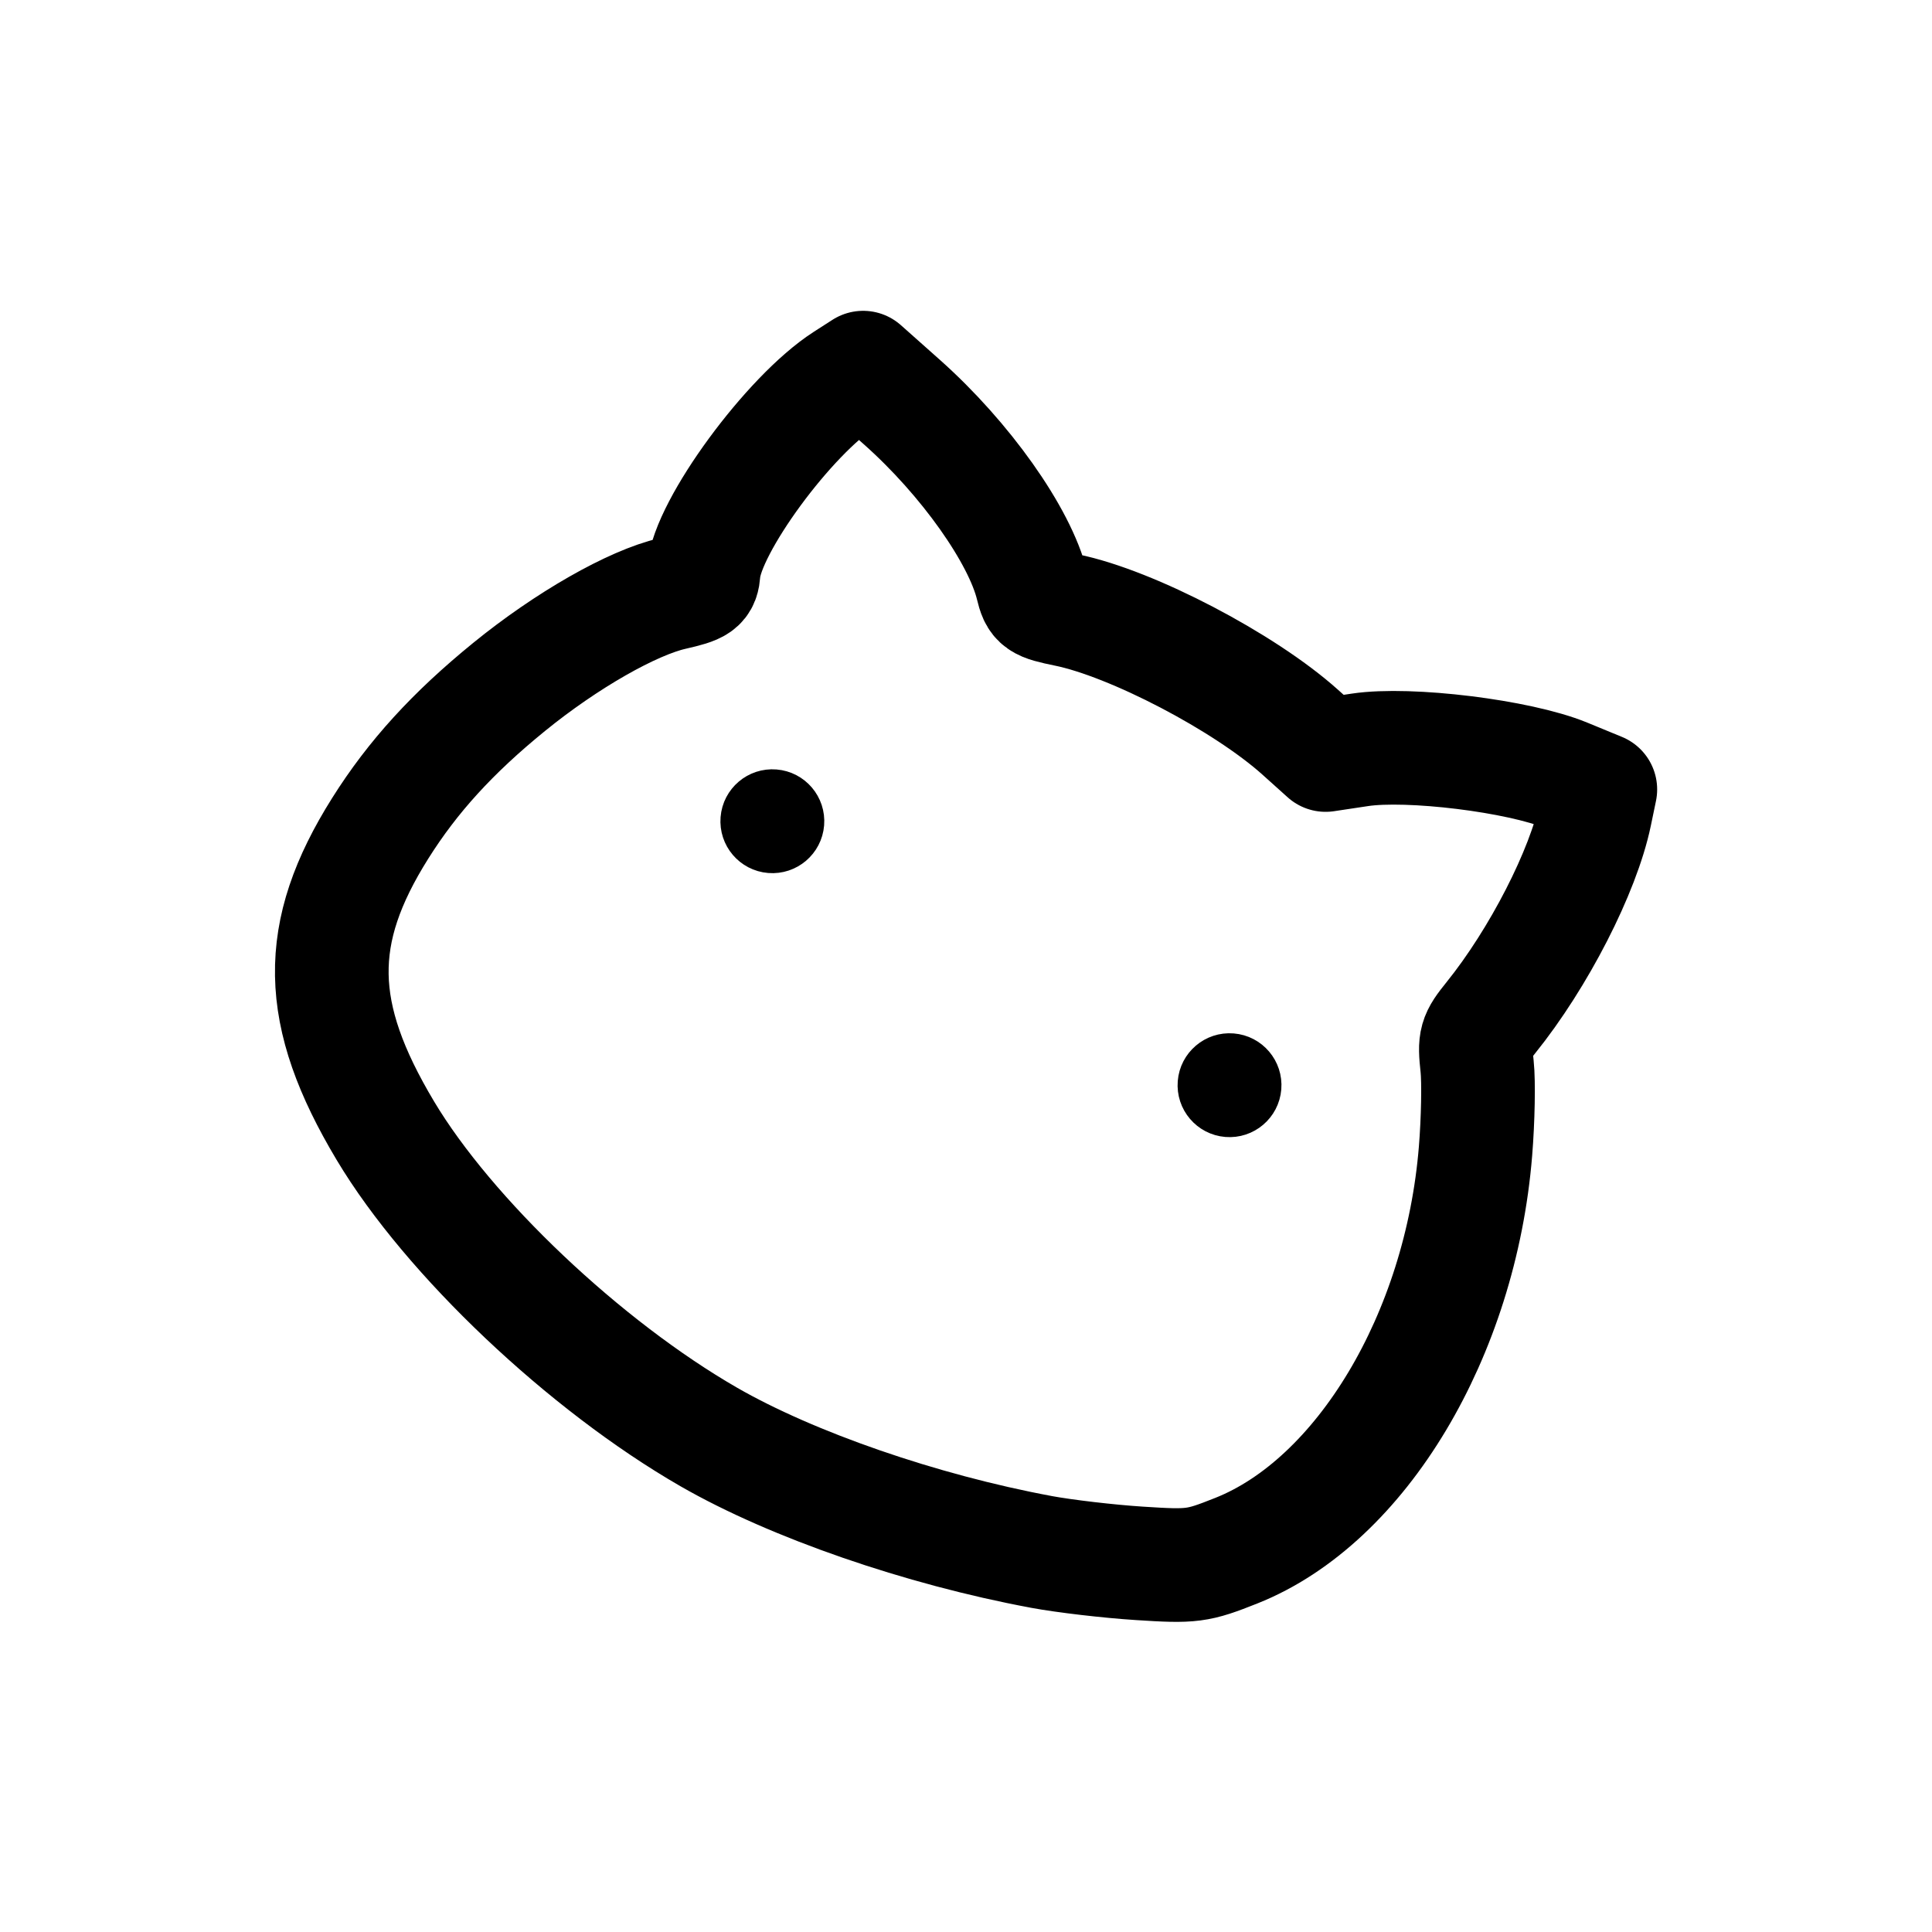
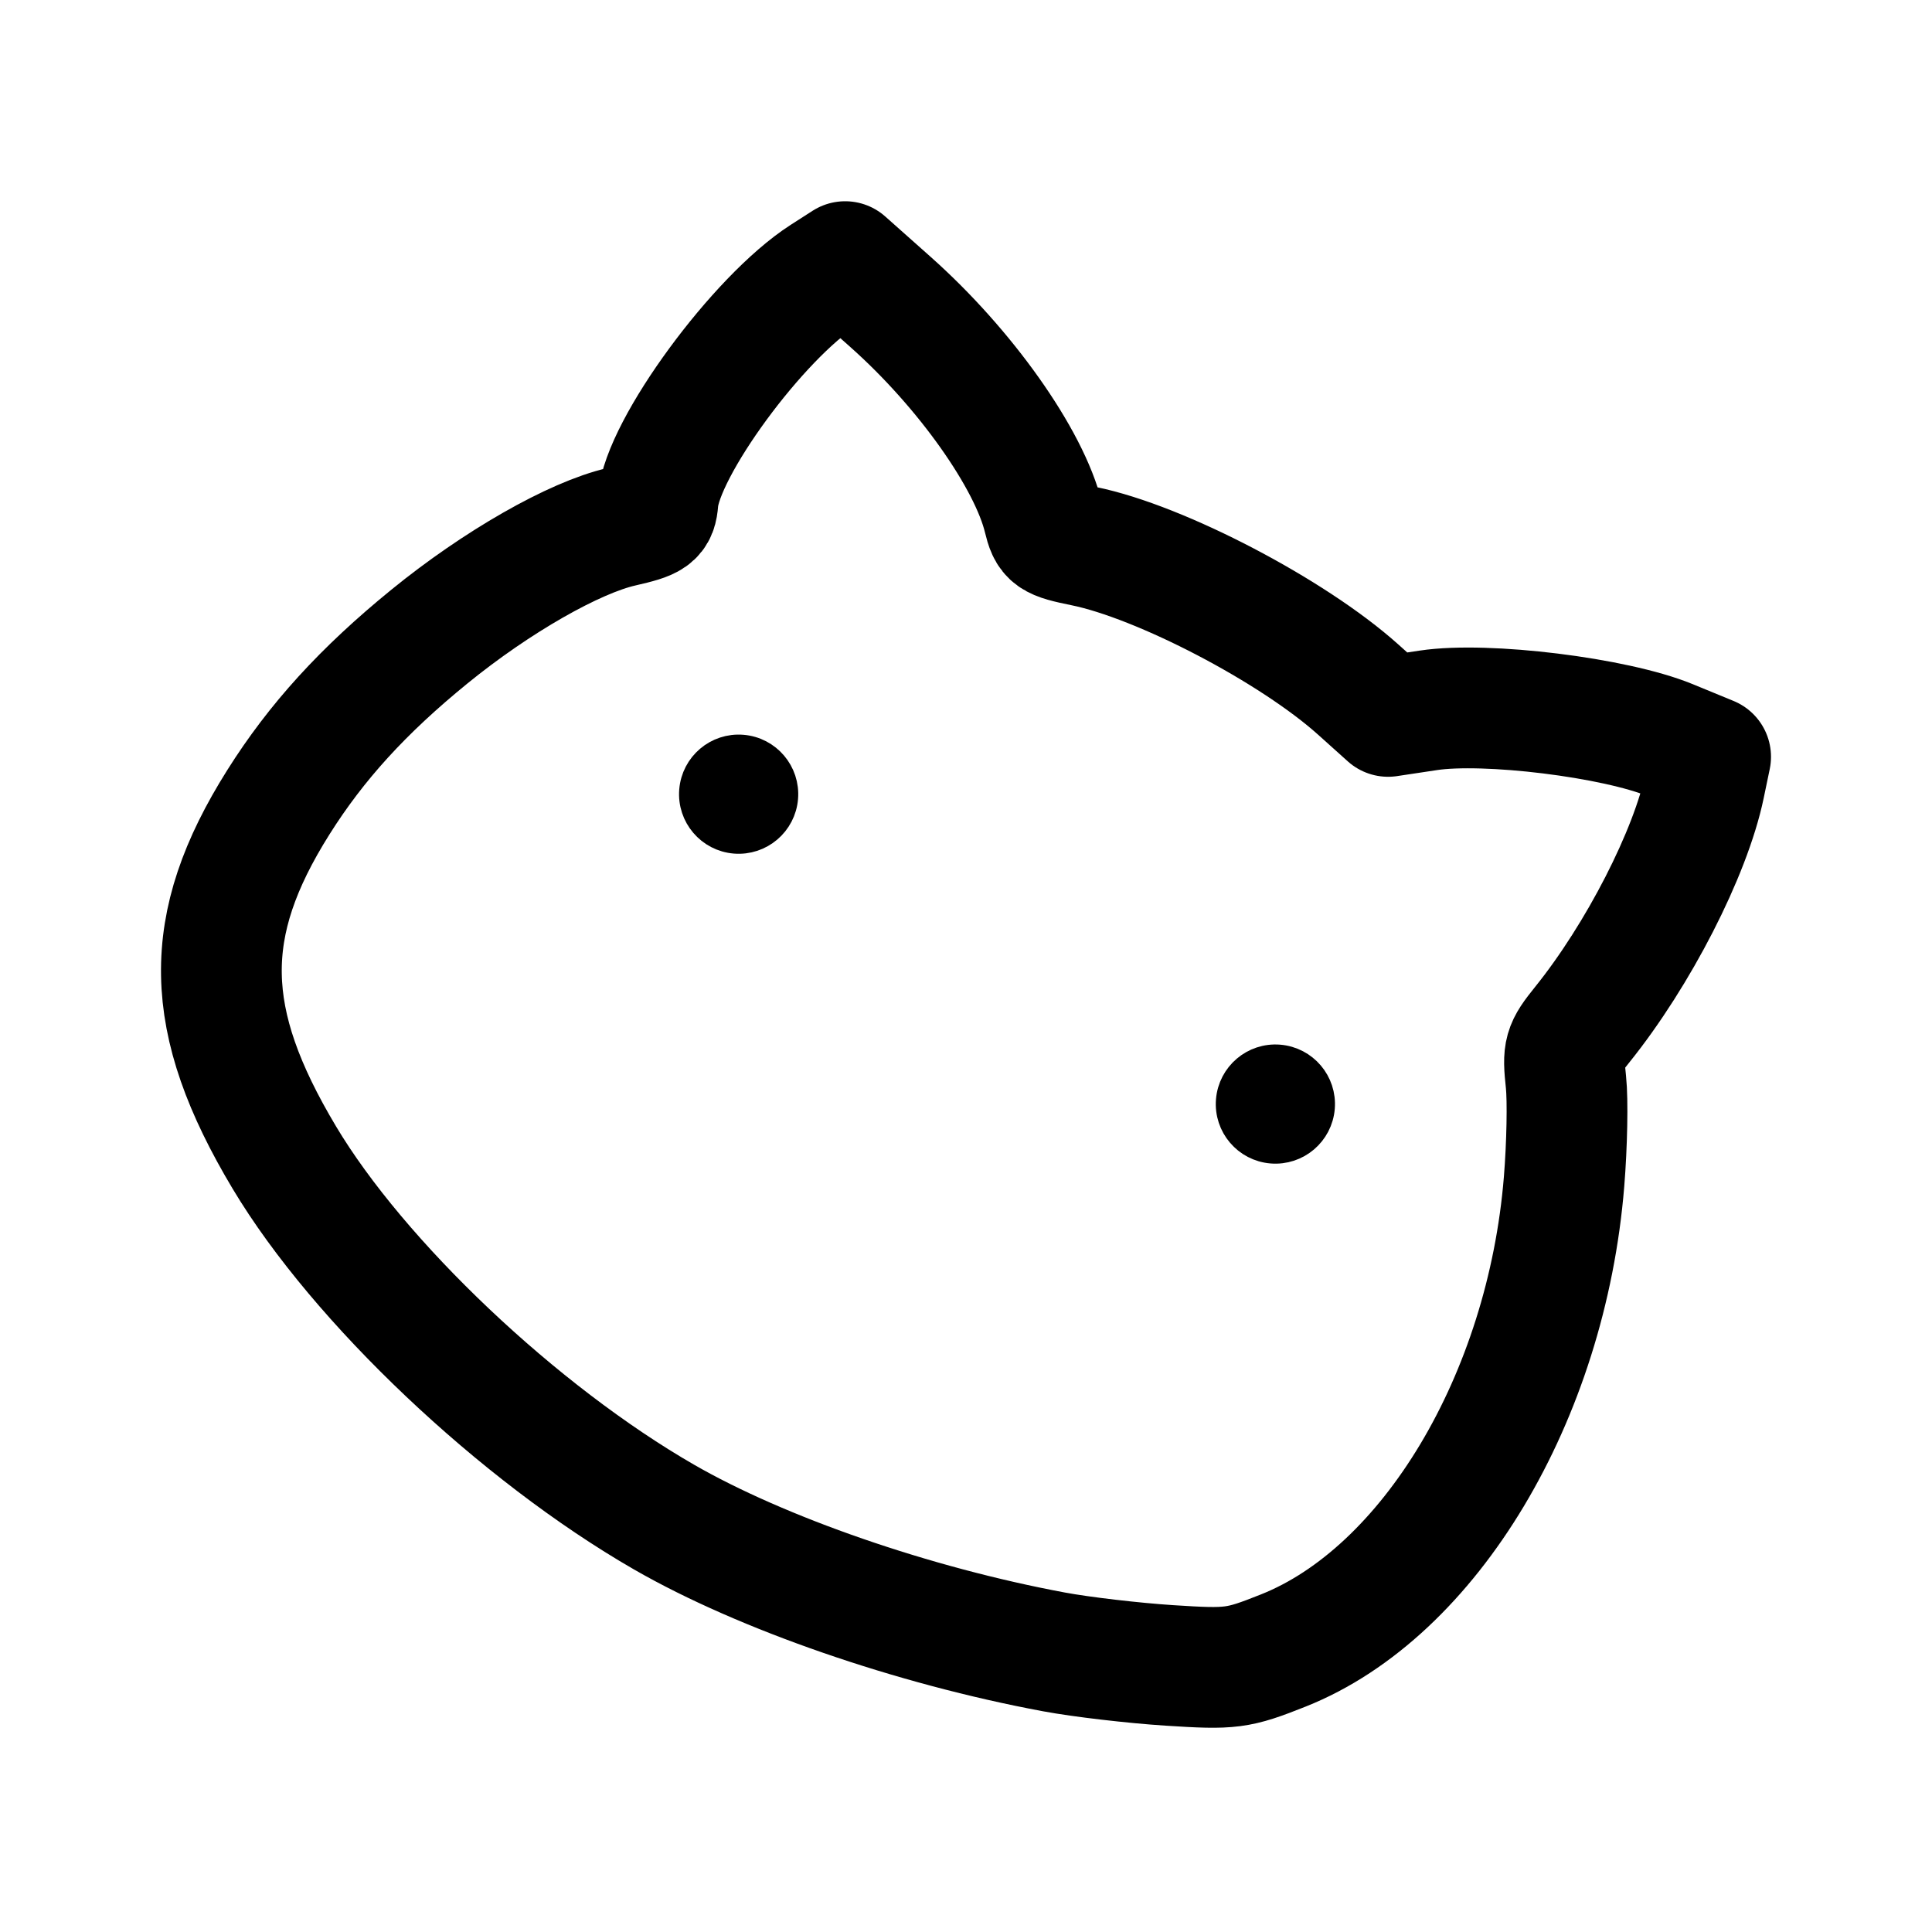
- <svg xmlns="http://www.w3.org/2000/svg" width="53.975mm" height="53.975mm" viewBox="0 0 53.975 53.975" version="1.1" id="svg15694" xml:space="preserve">
-   <defs id="defs15691" />
-   <path style="fill:none;stroke:#000000;stroke-width:3.175;stroke-linecap:round;stroke-linejoin:round;stroke-dasharray:none;stroke-opacity:1" d="m 29.082,43.354 c -3.344,-0.622 -6.955,-1.871 -9.279,-3.208 -3.463,-1.993 -7.265,-5.593 -9.036,-8.556 -1.953,-3.266 -1.991,-5.514 -0.144,-8.45 0.907,-1.442 2.021,-2.664 3.6,-3.949 1.597,-1.3 3.443,-2.355 4.572,-2.612 0.75,-0.171 0.834,-0.23 0.864,-0.608 0.102,-1.26 2.386,-4.372 3.941,-5.37 l 0.514,-0.33 1.083,0.963 c 1.772,1.575 3.298,3.73 3.639,5.134 0.114,0.471 0.174,0.513 0.956,0.673 1.829,0.372 4.975,2.017 6.532,3.414 l 0.71,0.638 0.958,-0.144 c 1.376,-0.207 4.444,0.171 5.75,0.708 l 0.967,0.398 -0.143,0.689 c -0.332,1.598 -1.578,4.029 -2.915,5.688 -0.439,0.545 -0.463,0.63 -0.384,1.363 0.046,0.43 0.026,1.495 -0.045,2.366 -0.417,5.14 -3.193,9.775 -6.683,11.161 -1.084,0.431 -1.23,0.45 -2.708,0.354 -0.859,-0.055 -2.095,-0.2 -2.747,-0.321 z" id="path19470" />
-   <circle style="fill:#000000;fill-opacity:1;stroke:#000000;stroke-width:0.69;stroke-linecap:round;stroke-linejoin:round;stroke-dasharray:none;stroke-opacity:1;paint-order:stroke fill markers" id="circle19472" cx="36.69" cy="27.439" r="1.106" transform="rotate(4.640772)" />
-   <circle style="fill:#000000;fill-opacity:1;stroke:#000000;stroke-width:0.69;stroke-linecap:round;stroke-linejoin:round;stroke-dasharray:none;stroke-opacity:1;paint-order:stroke fill markers" id="circle19474" cx="23.363" cy="21.122" transform="rotate(4.640772)" r="1.106" />
+ <svg xmlns="http://www.w3.org/2000/svg" width="192" height="192" viewBox="0 0 192 192" fill="none">
+   <path d="M104.746 164.165C90.779 161.567 75.699 156.353 65.994 150.767C51.531 142.443 35.652 127.407 28.255 115.033C20.1 101.391 19.94 92.004 27.653 79.744C31.442 73.721 36.092 68.619 42.686 63.252C49.356 57.822 57.064 53.418 61.778 52.342C64.909 51.628 65.26 51.381 65.388 49.802C65.815 44.539 75.351 31.545 81.845 27.377L83.99 26L88.511 30.021C95.91 36.6 102.286 45.597 103.708 51.464C104.185 53.431 104.436 53.608 107.701 54.273C115.34 55.828 128.48 62.696 134.981 68.532L137.947 71.195L141.948 70.593C147.694 69.728 160.505 71.305 165.962 73.549L170 75.21L169.401 78.088C168.013 84.76 162.81 94.913 157.229 101.842C155.398 104.116 155.297 104.472 155.624 107.535C155.816 109.332 155.732 113.779 155.436 117.417C153.694 138.883 142.104 158.238 127.526 164.028C122.998 165.826 122.388 165.905 116.216 165.507C112.628 165.275 107.466 164.671 104.746 164.165H104.746Z" stroke="black" stroke-width="12" stroke-linecap="round" stroke-linejoin="round" />
+   <path d="M126.372 114.325C128.915 114.532 131.144 112.638 131.35 110.095C131.557 107.552 129.663 105.324 127.12 105.117C124.577 104.911 122.348 106.805 122.142 109.348C121.935 111.89 123.829 114.119 126.372 114.325Z" fill="black" stroke="black" stroke-width="2.606" stroke-linecap="round" stroke-linejoin="round" />
+   <path d="M73.032 83.529C75.575 83.736 77.803 81.841 78.01 79.299C78.216 76.756 76.322 74.527 73.779 74.321C71.236 74.115 69.008 76.008 68.801 78.551C68.595 81.094 70.489 83.323 73.032 83.529Z" fill="black" stroke="black" stroke-width="2.606" stroke-linecap="round" stroke-linejoin="round" />
</svg>
